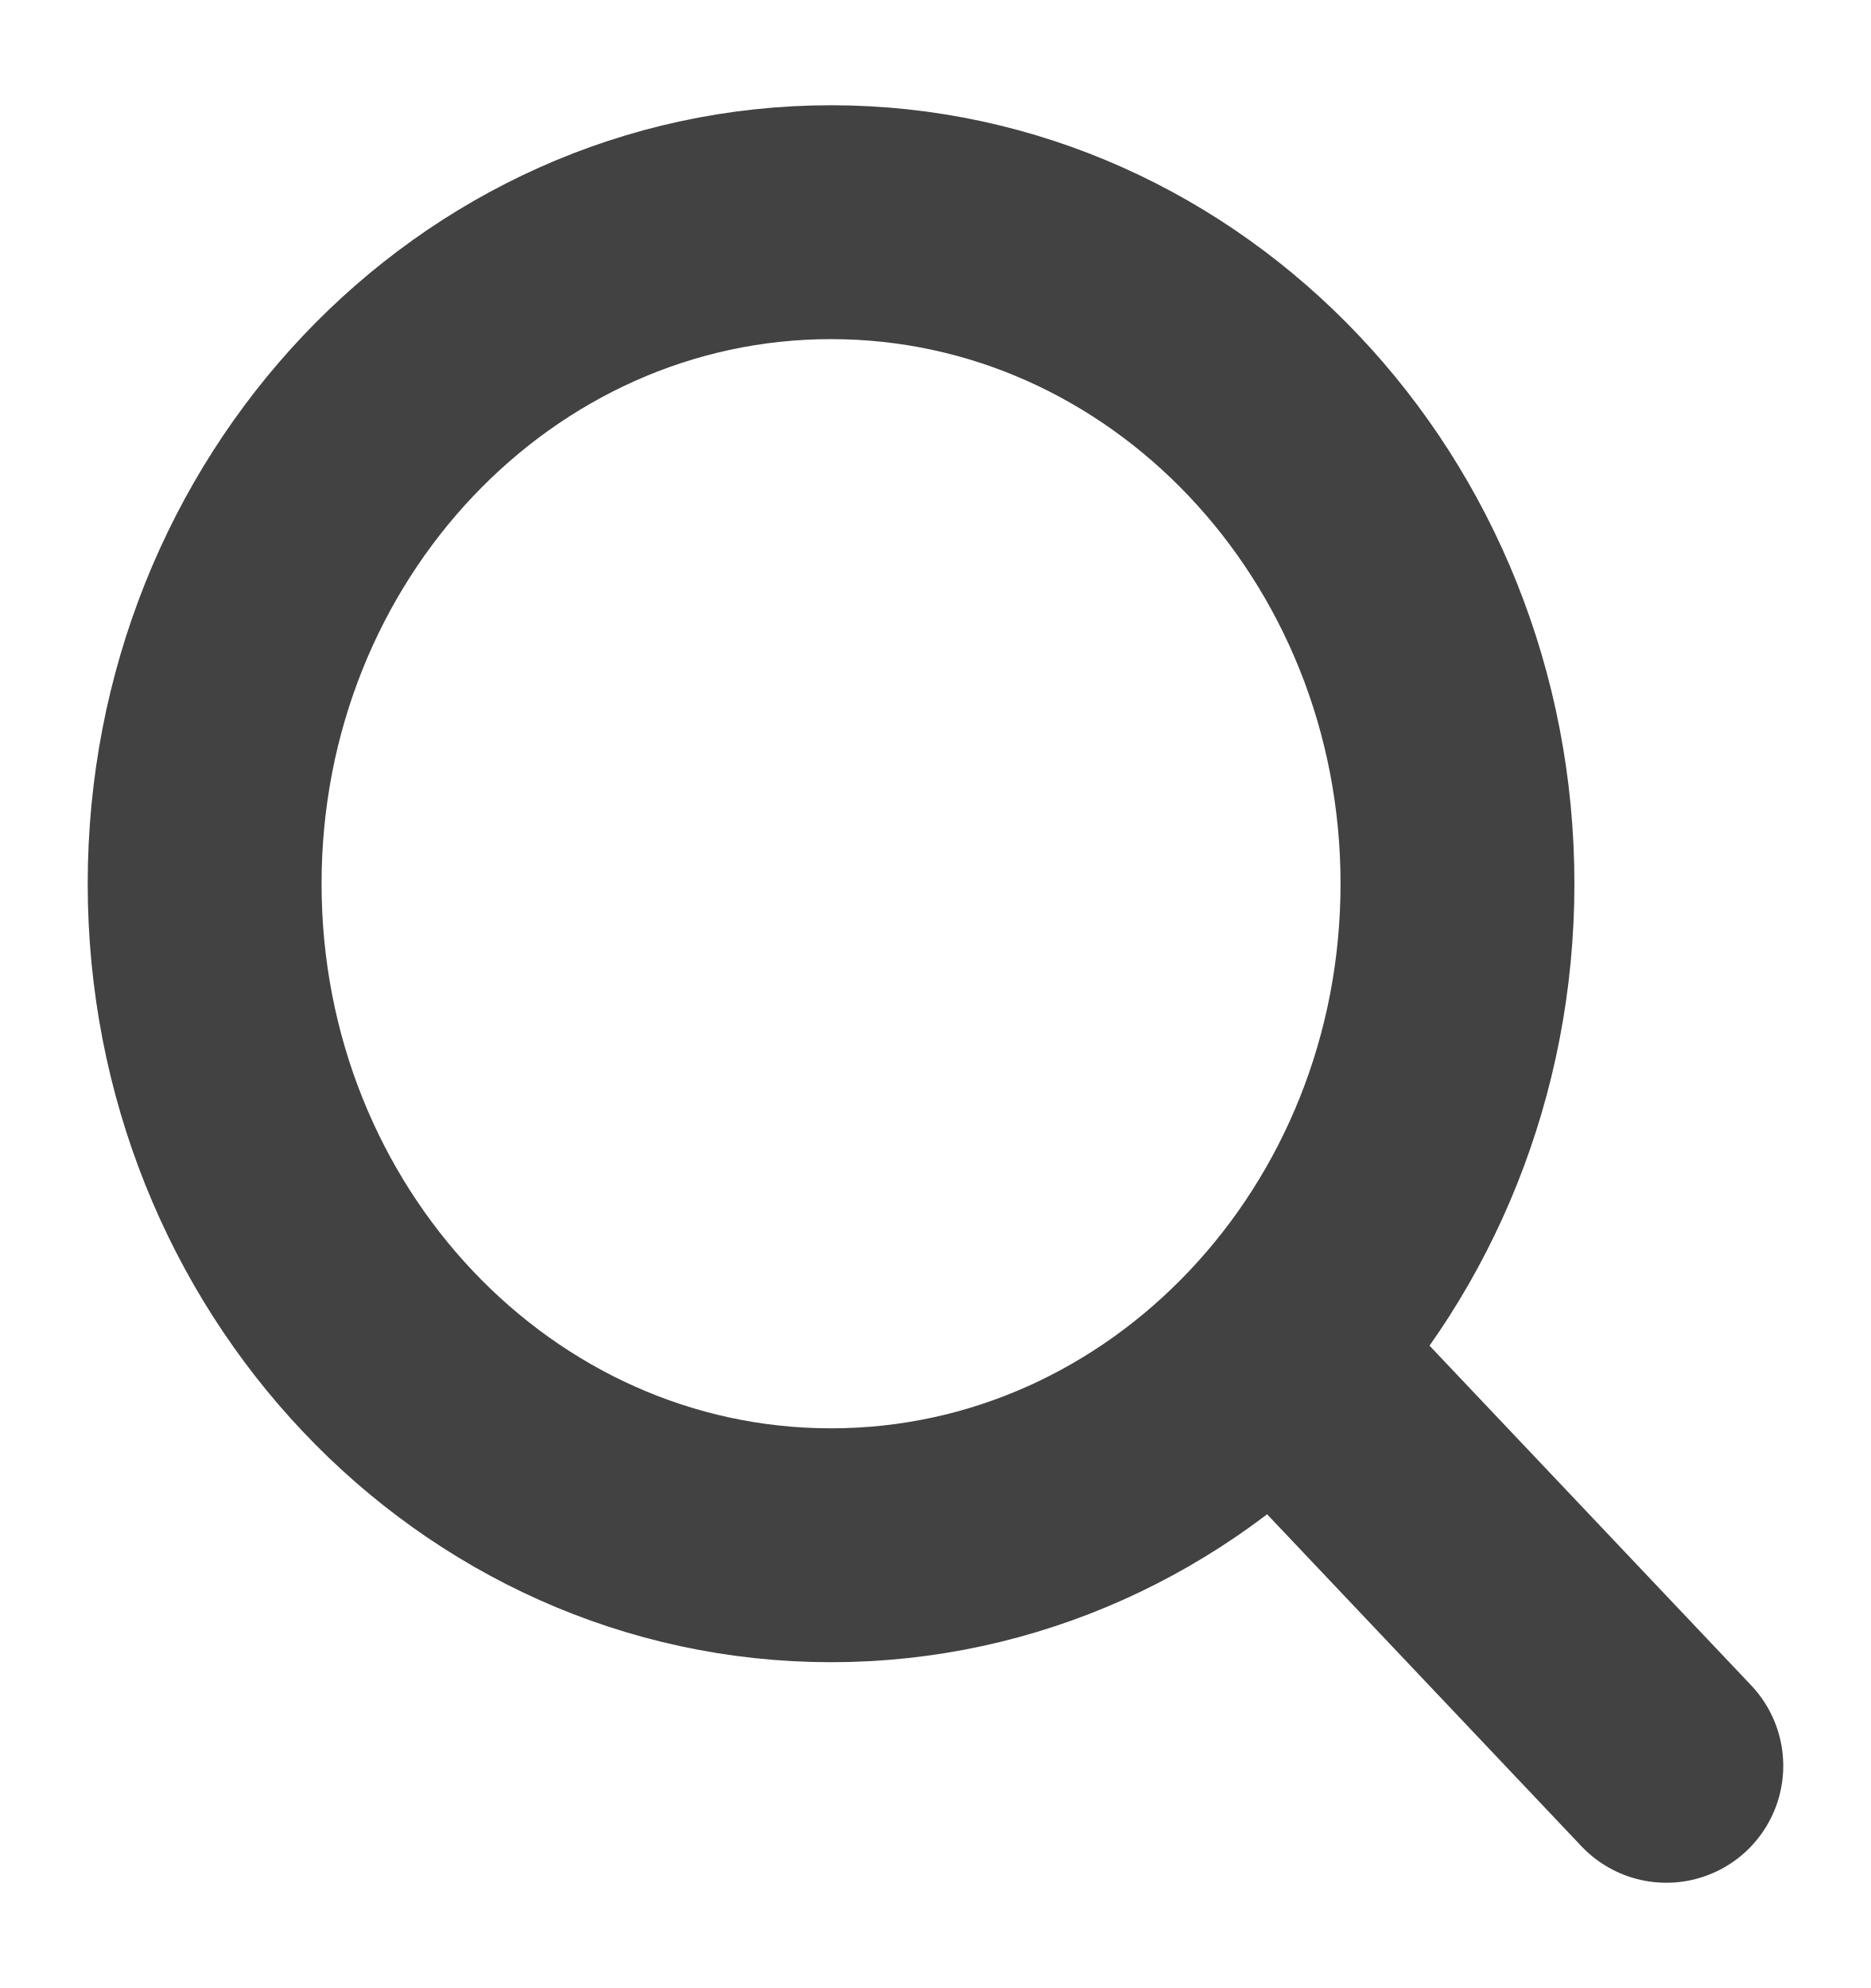
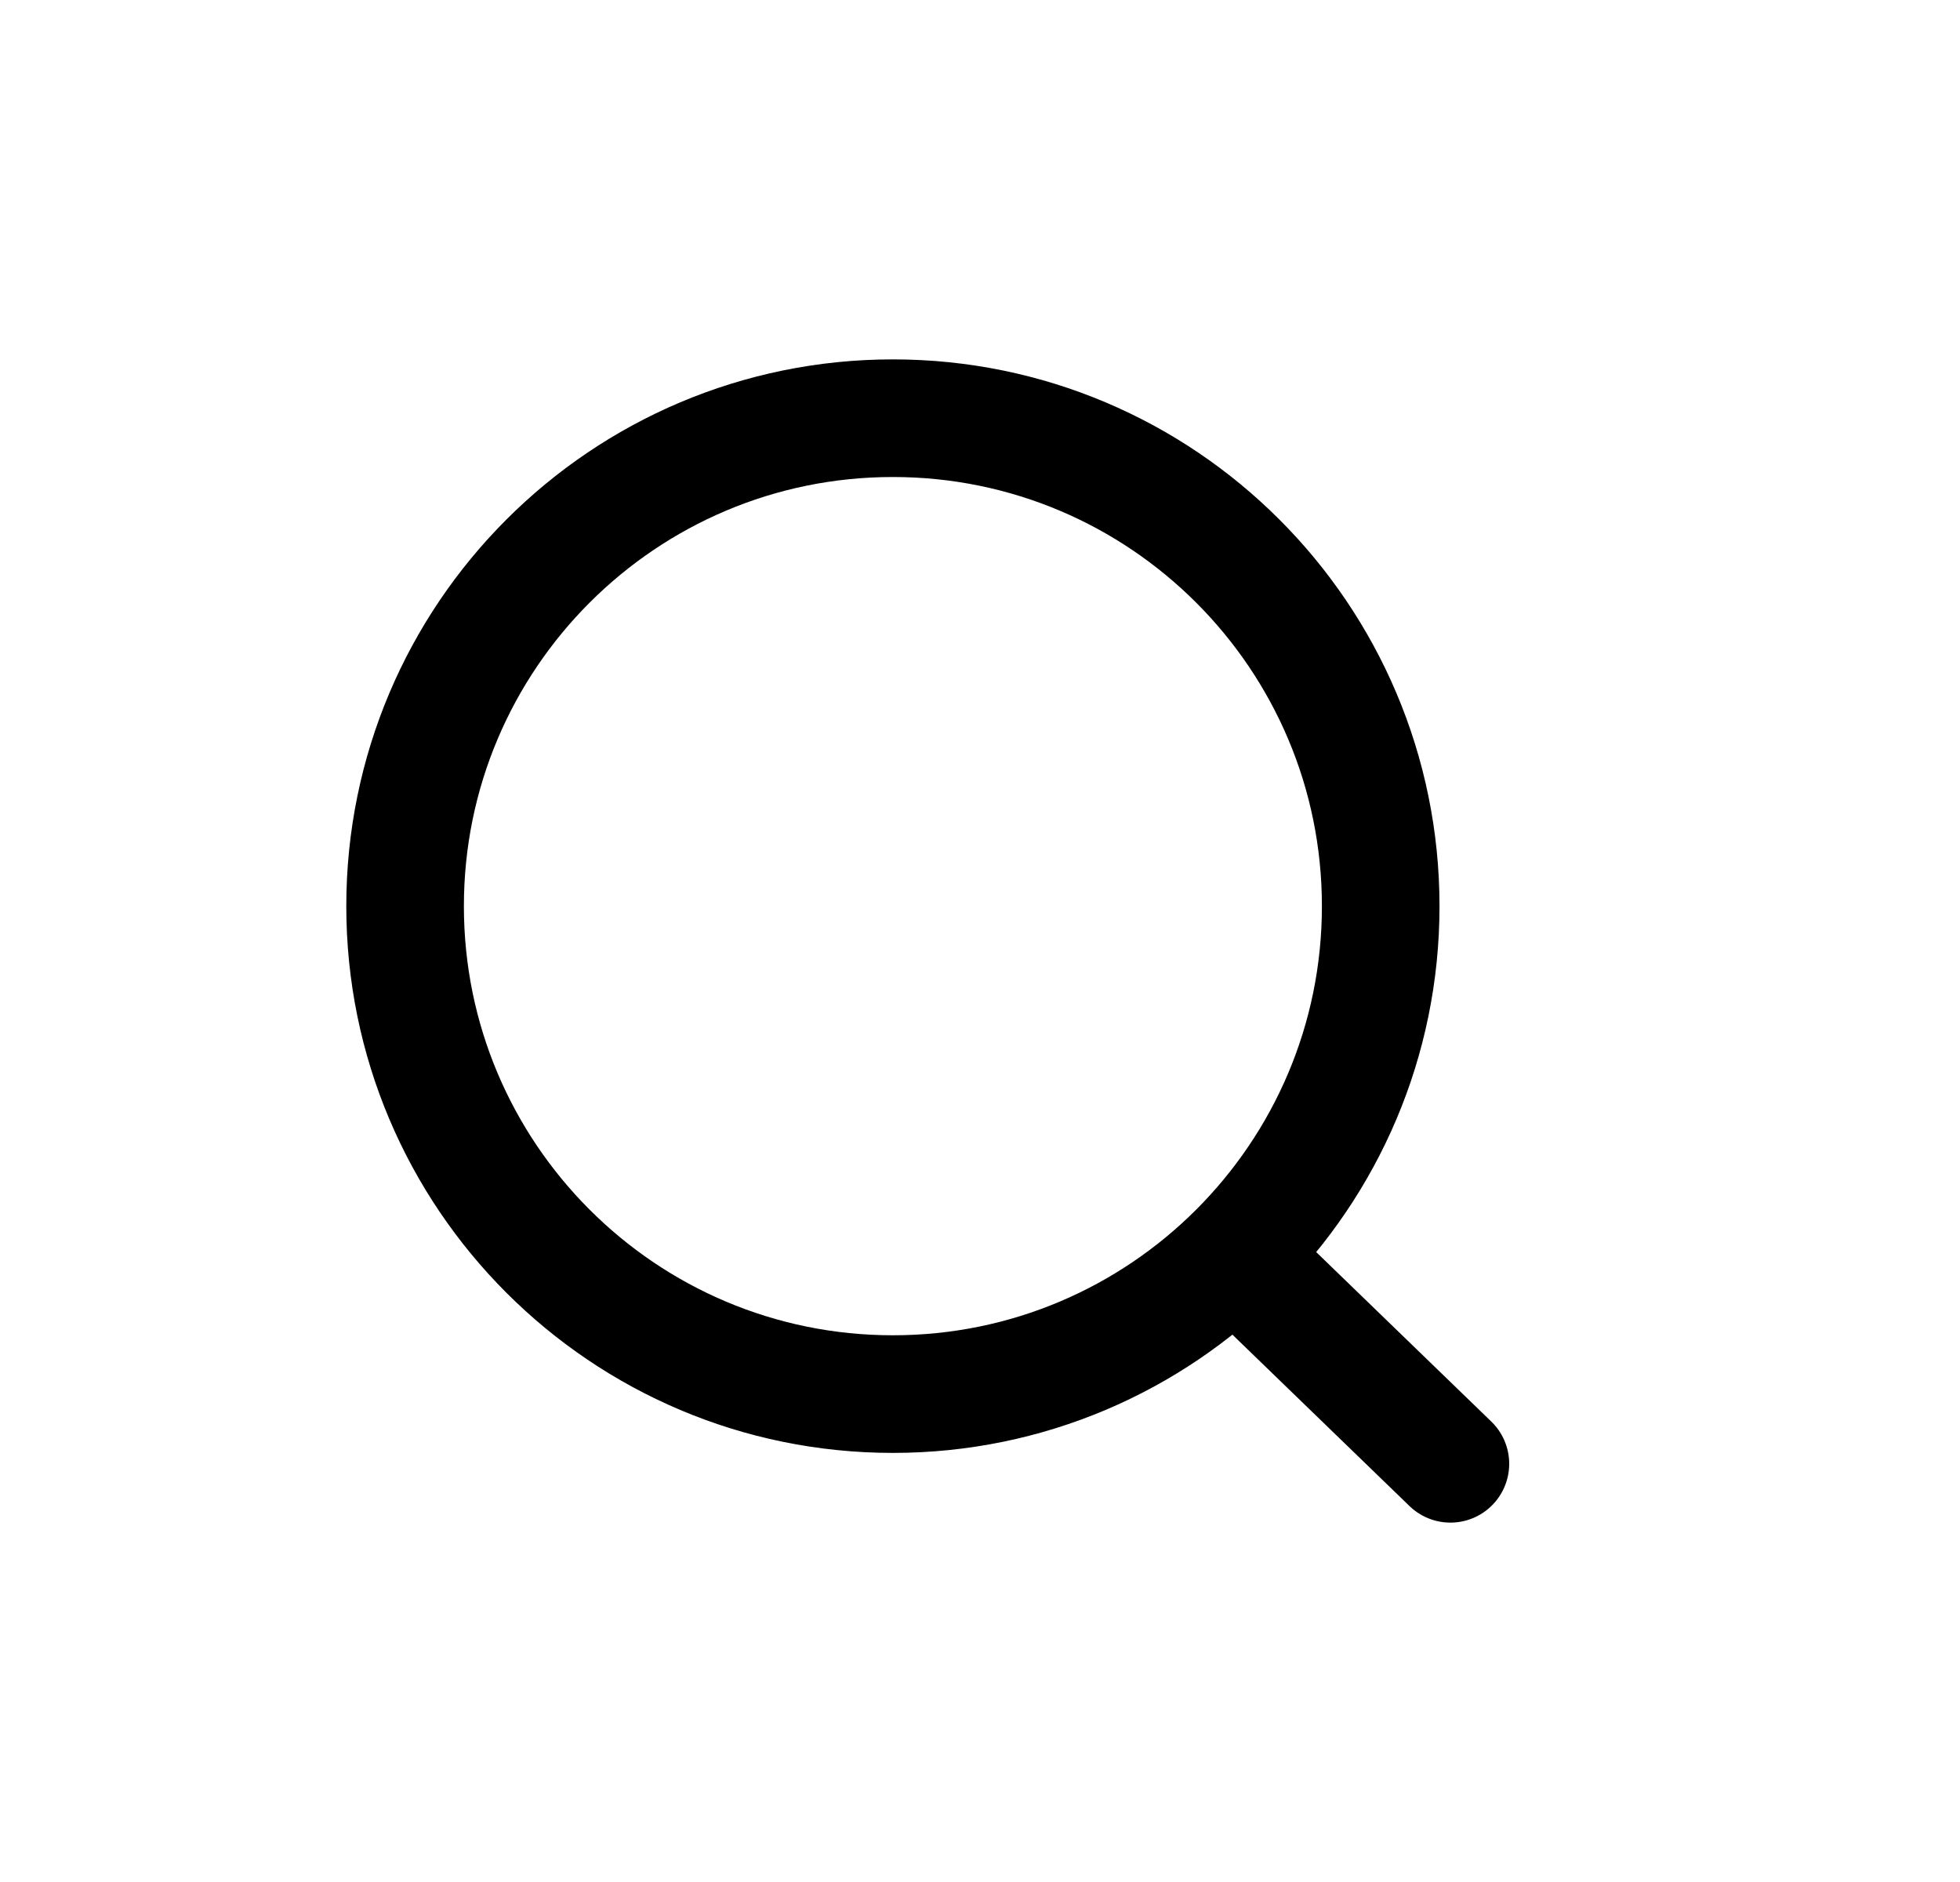
- <svg xmlns="http://www.w3.org/2000/svg" width="16" height="17" viewBox="0 0 16 17" fill="none">
-   <path d="M11.125 11.8L14.25 15.1" stroke="#424242" stroke-width="2" stroke-linecap="round" stroke-linejoin="round" />
-   <path d="M1.75 7.557C1.75 10.682 4.148 13.214 7.107 13.214C8.589 13.214 9.93 12.579 10.9 11.552C11.867 10.529 12.464 9.117 12.464 7.557C12.464 4.433 10.066 1.9 7.107 1.9C4.148 1.9 1.75 4.433 1.75 7.557Z" stroke="#424242" stroke-width="2" stroke-linecap="round" stroke-linejoin="round" />
+ <svg xmlns="http://www.w3.org/2000/svg" width="25" height="24" viewBox="0 0 25 24" fill="none">
+   <path d="M15.744 16L18.5 18.667M17.611 11.556C17.611 14.992 14.825 17.778 11.389 17.778C7.953 17.778 5.167 14.992 5.167 11.556C5.167 8.119 7.953 5.333 11.389 5.333C14.825 5.333 17.611 8.119 17.611 11.556Z" stroke="black" stroke-width="1.5" stroke-linecap="round" />
</svg>
